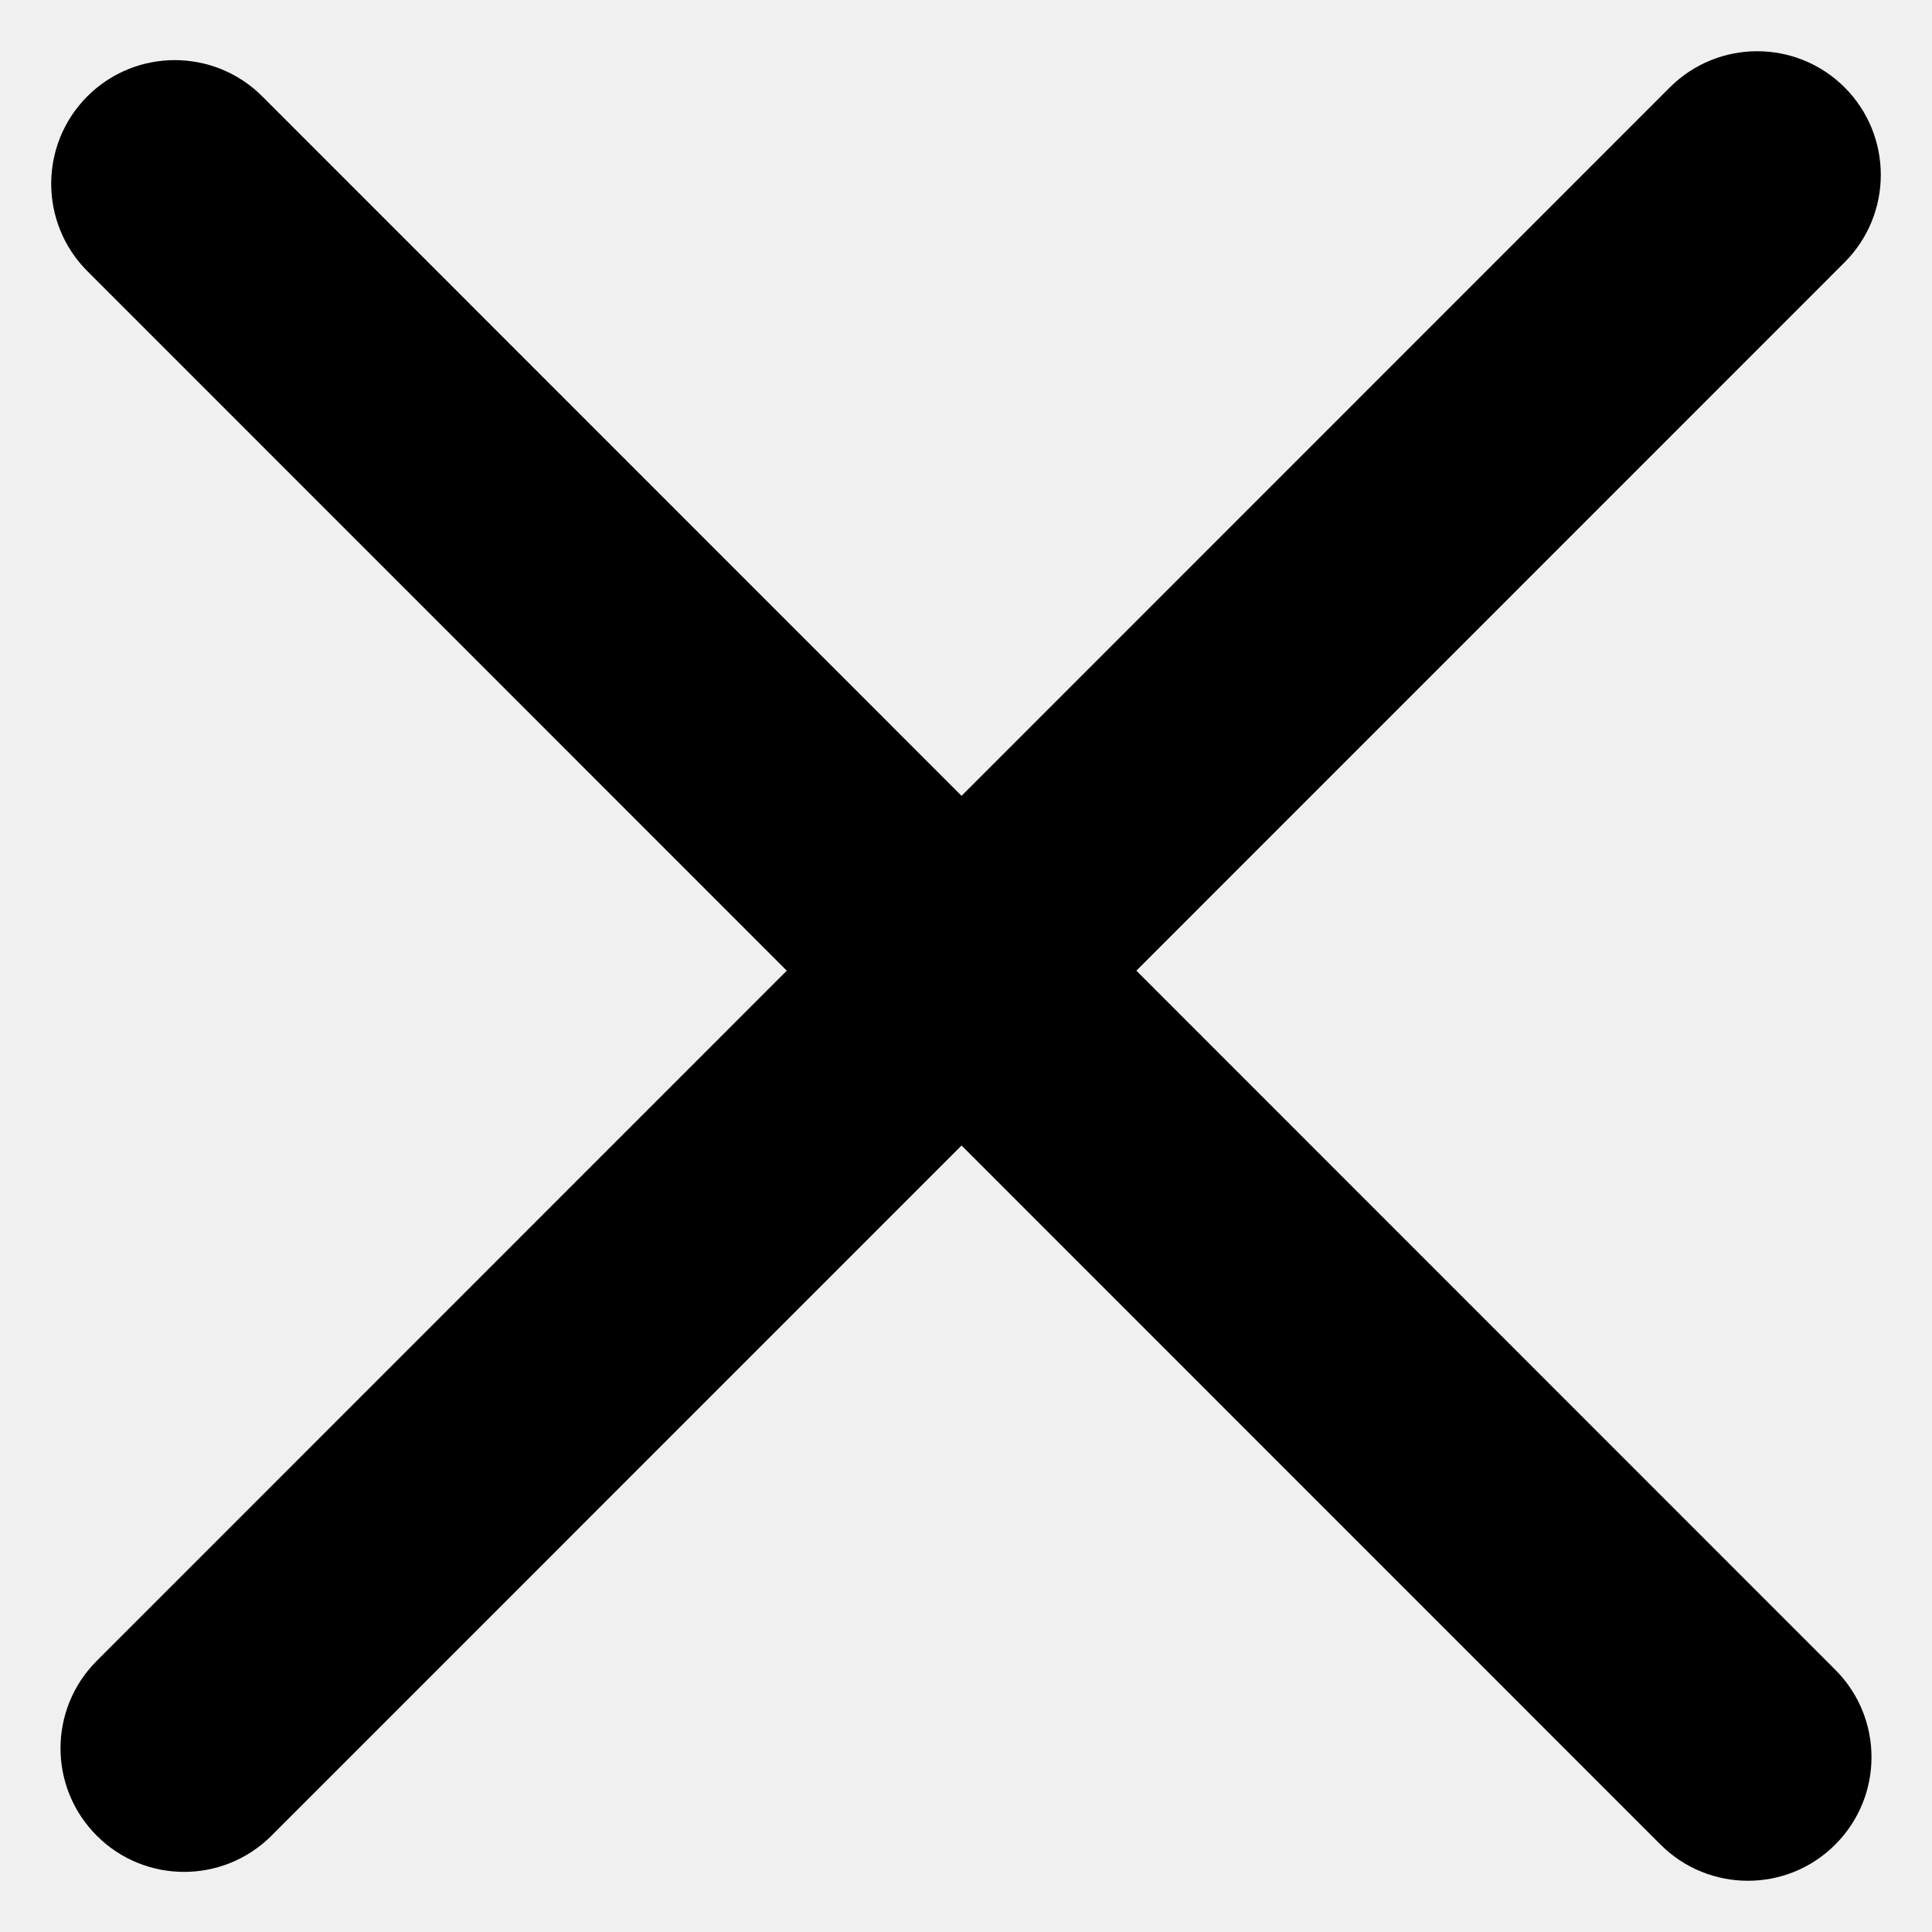
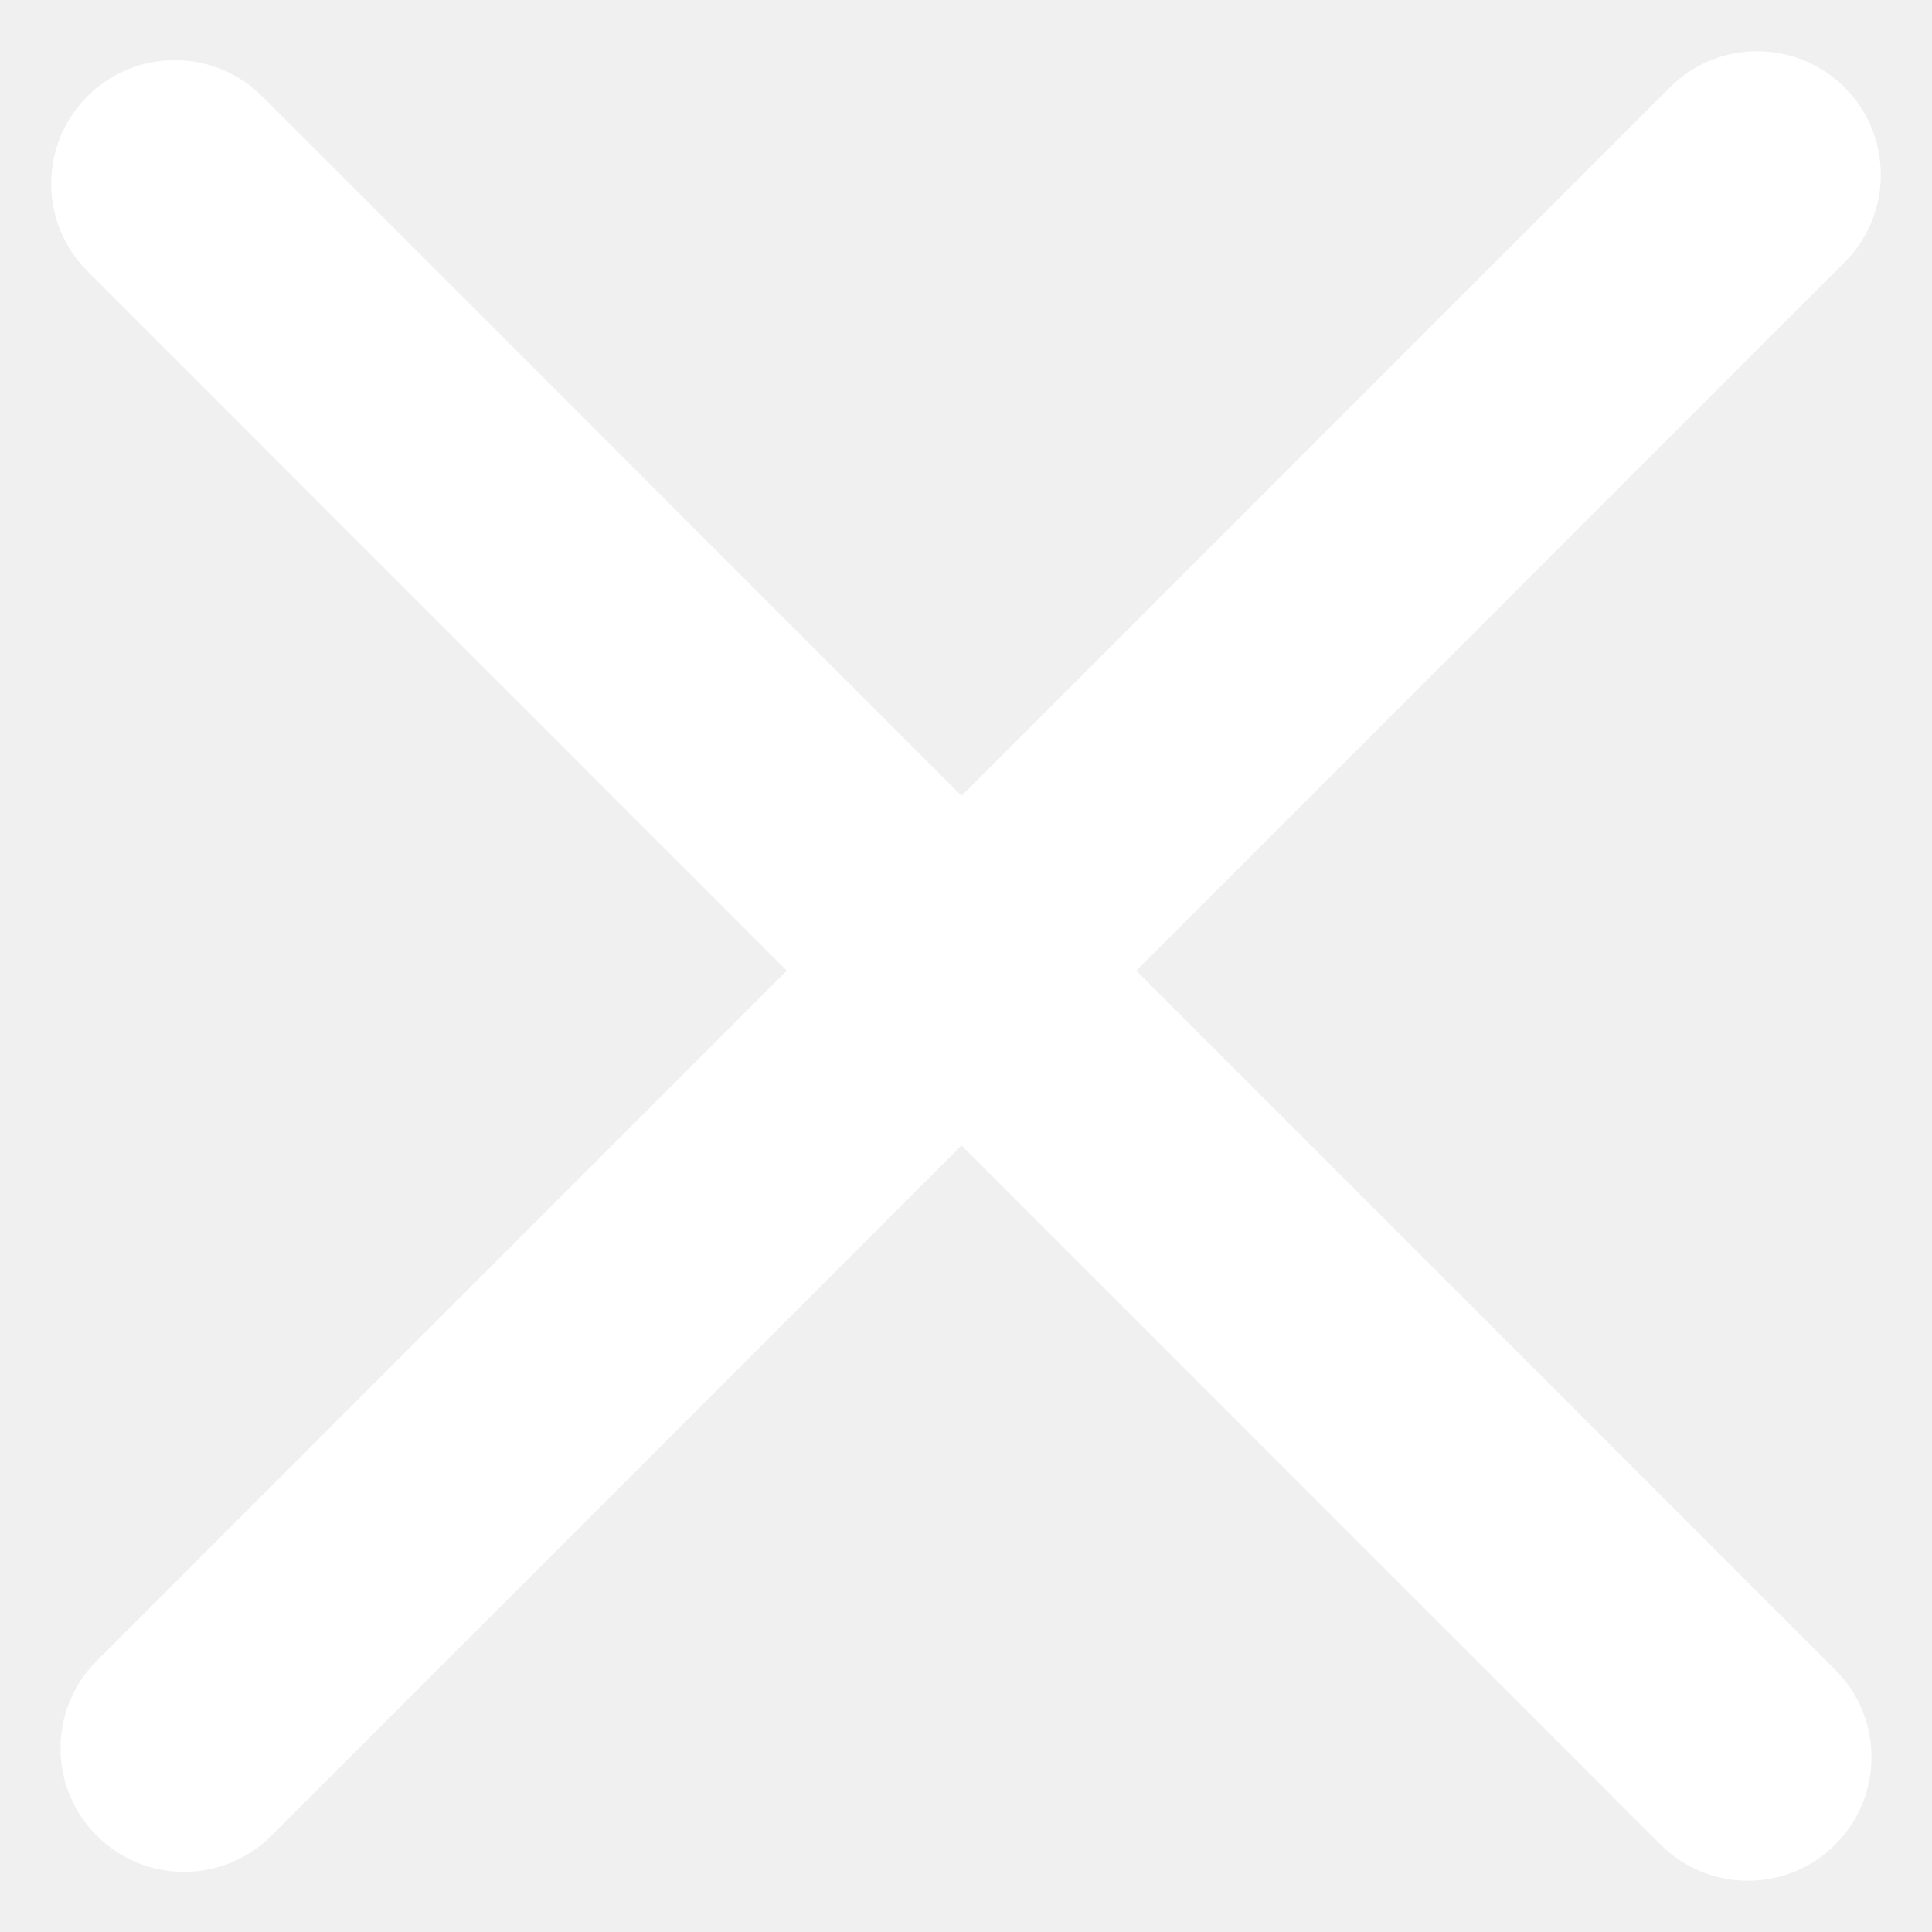
- <svg xmlns="http://www.w3.org/2000/svg" width="15" height="15" viewBox="0 0 15 15" fill="black">
-   <path d="M14.322 0.679C14.696 1.054 14.696 1.661 14.322 2.036L2.108 14.252C1.733 14.627 1.125 14.627 0.751 14.252V14.252C0.376 13.877 0.376 13.27 0.751 12.895L12.964 0.679C13.339 0.304 13.947 0.304 14.322 0.679V0.679Z" fill="black" />
-   <path d="M14.249 14.321C14.624 13.946 14.624 13.339 14.249 12.964L2.036 0.748C1.661 0.373 1.053 0.373 0.678 0.748V0.748C0.304 1.123 0.304 1.73 0.678 2.105L12.892 14.321C13.267 14.696 13.875 14.696 14.249 14.321V14.321Z" fill="black" />
+ <svg xmlns="http://www.w3.org/2000/svg" width="15" height="15" viewBox="0 0 15 15" fill="none">
+   <path d="M14.322 0.679C14.696 1.054 14.696 1.661 14.322 2.036L2.108 14.252C1.733 14.627 1.125 14.627 0.751 14.252V14.252C0.376 13.877 0.376 13.27 0.751 12.895L12.964 0.679C13.339 0.304 13.947 0.304 14.322 0.679V0.679Z" fill="white" />
+   <path d="M14.249 14.321C14.624 13.946 14.624 13.339 14.249 12.964L2.036 0.748C1.661 0.373 1.053 0.373 0.678 0.748V0.748C0.304 1.123 0.304 1.73 0.678 2.105L12.892 14.321C13.267 14.696 13.875 14.696 14.249 14.321V14.321Z" fill="white" />
</svg>
